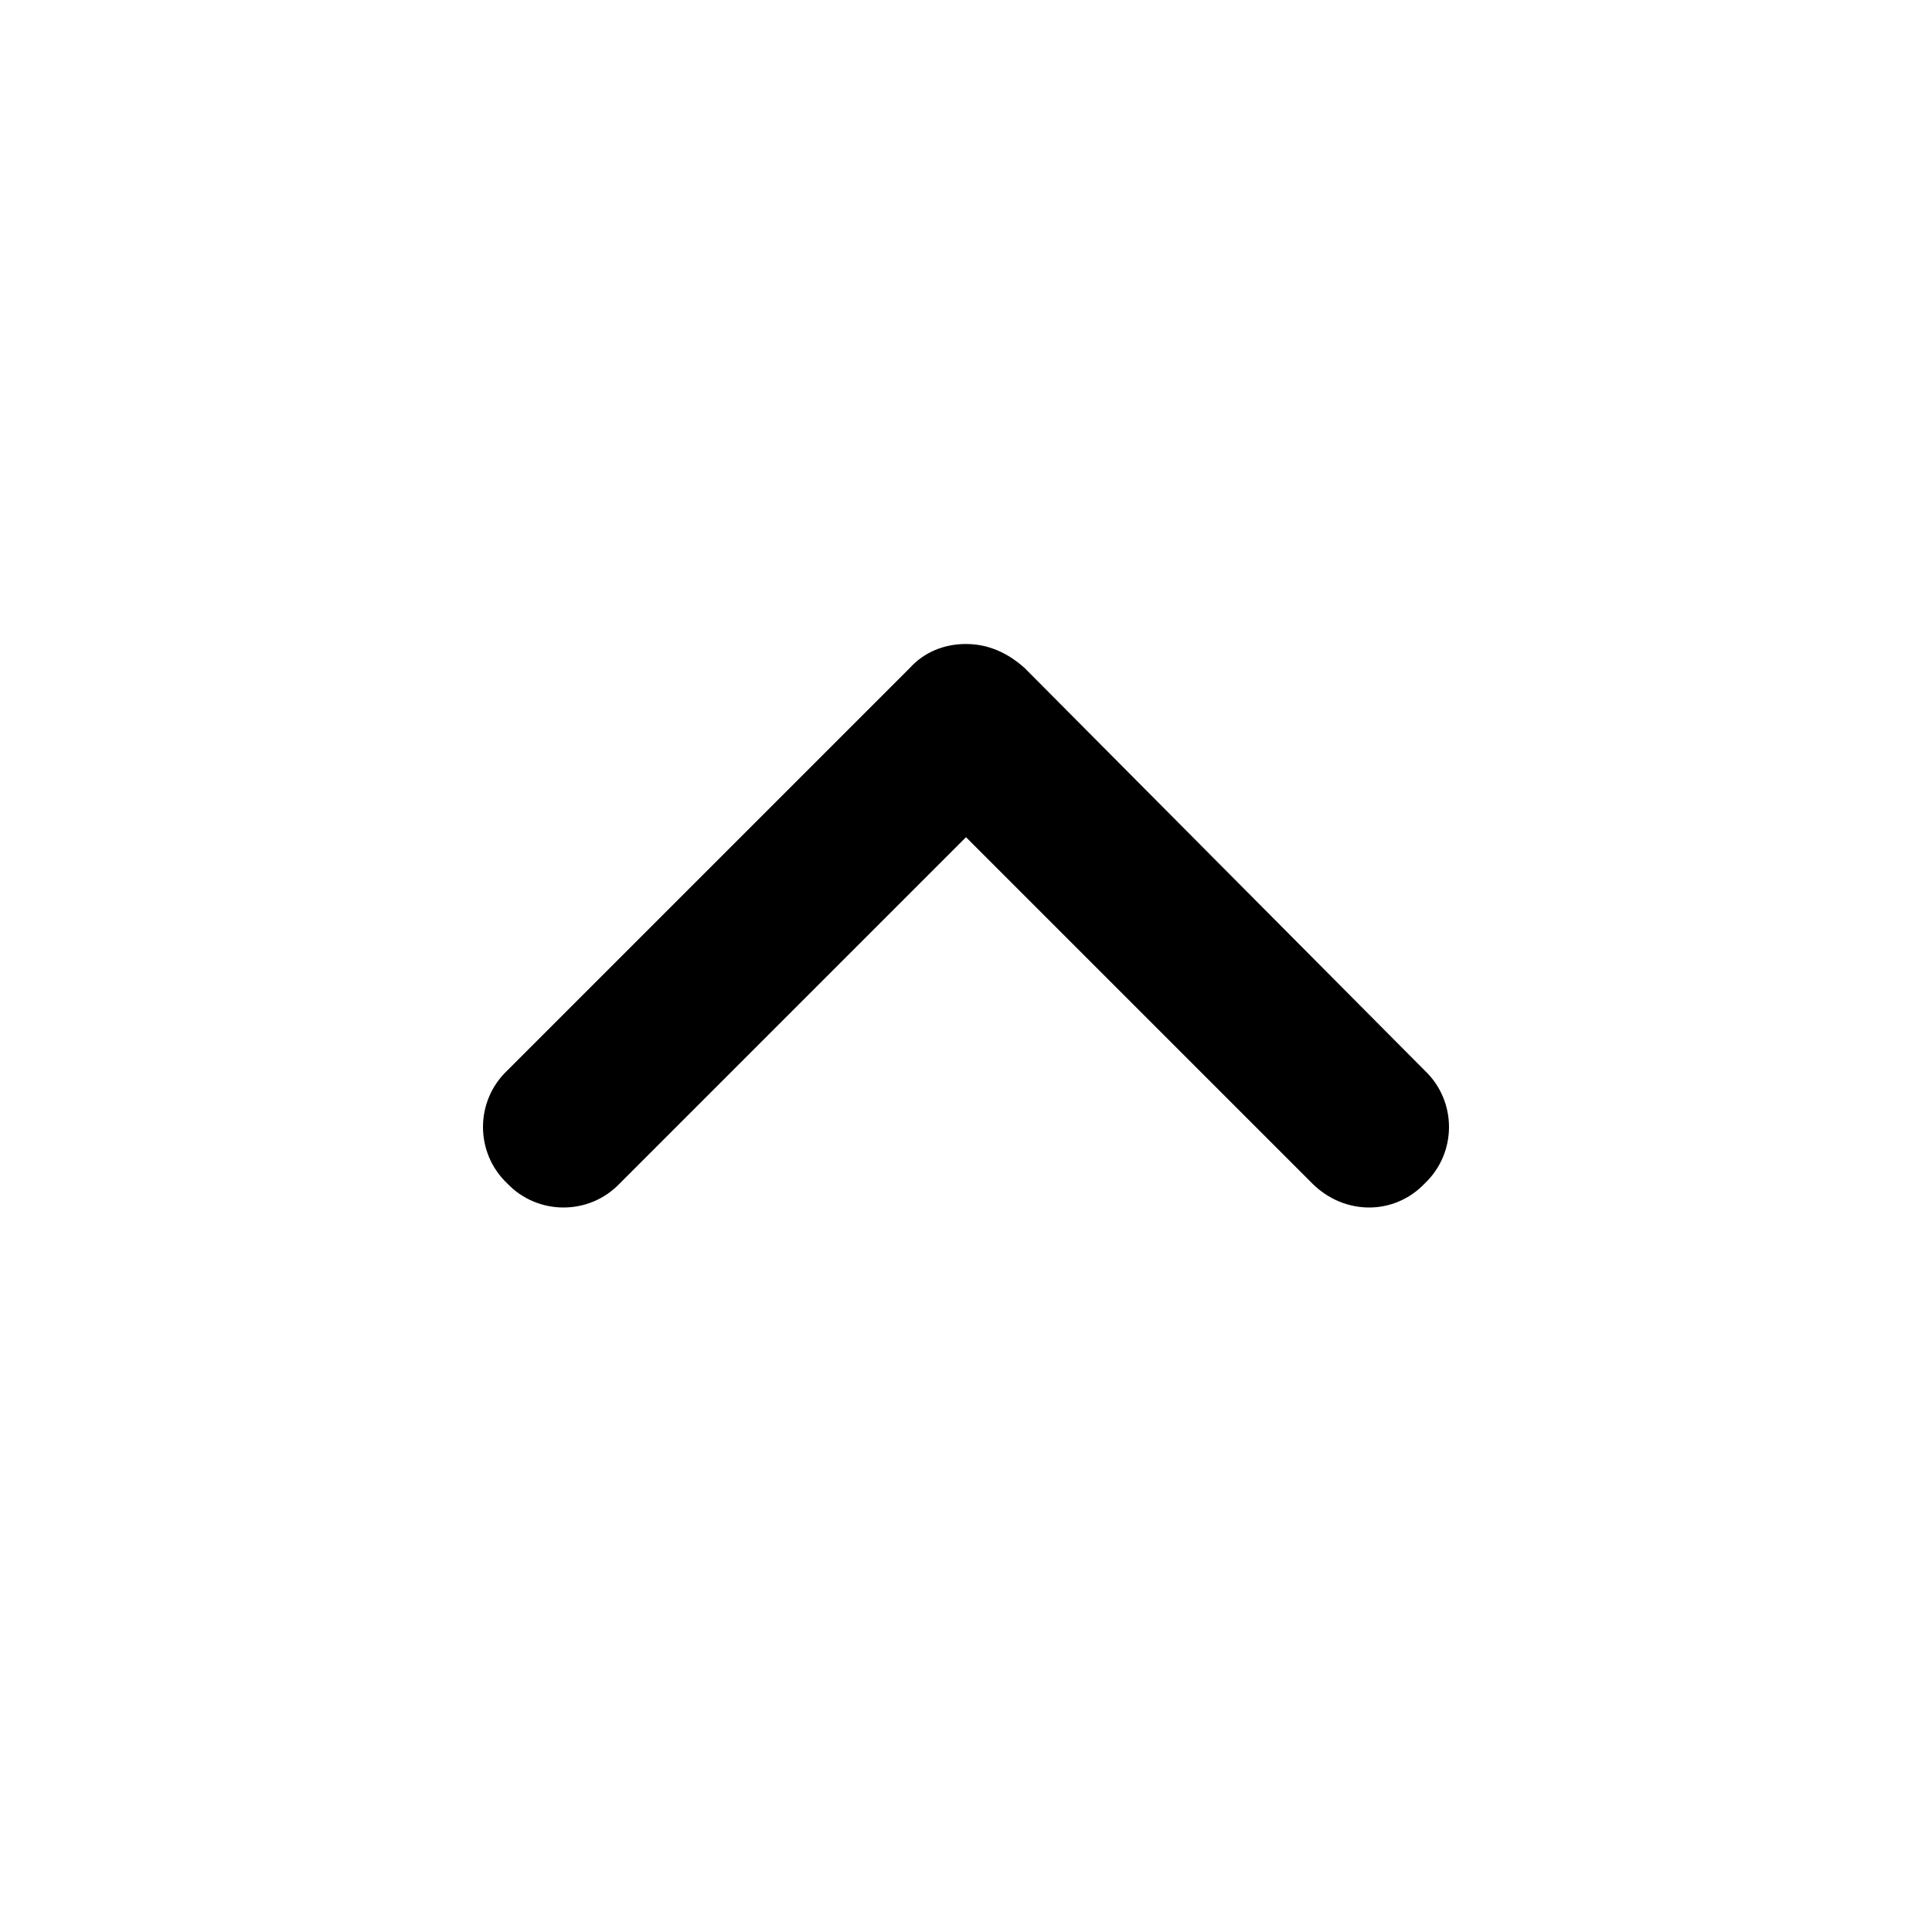
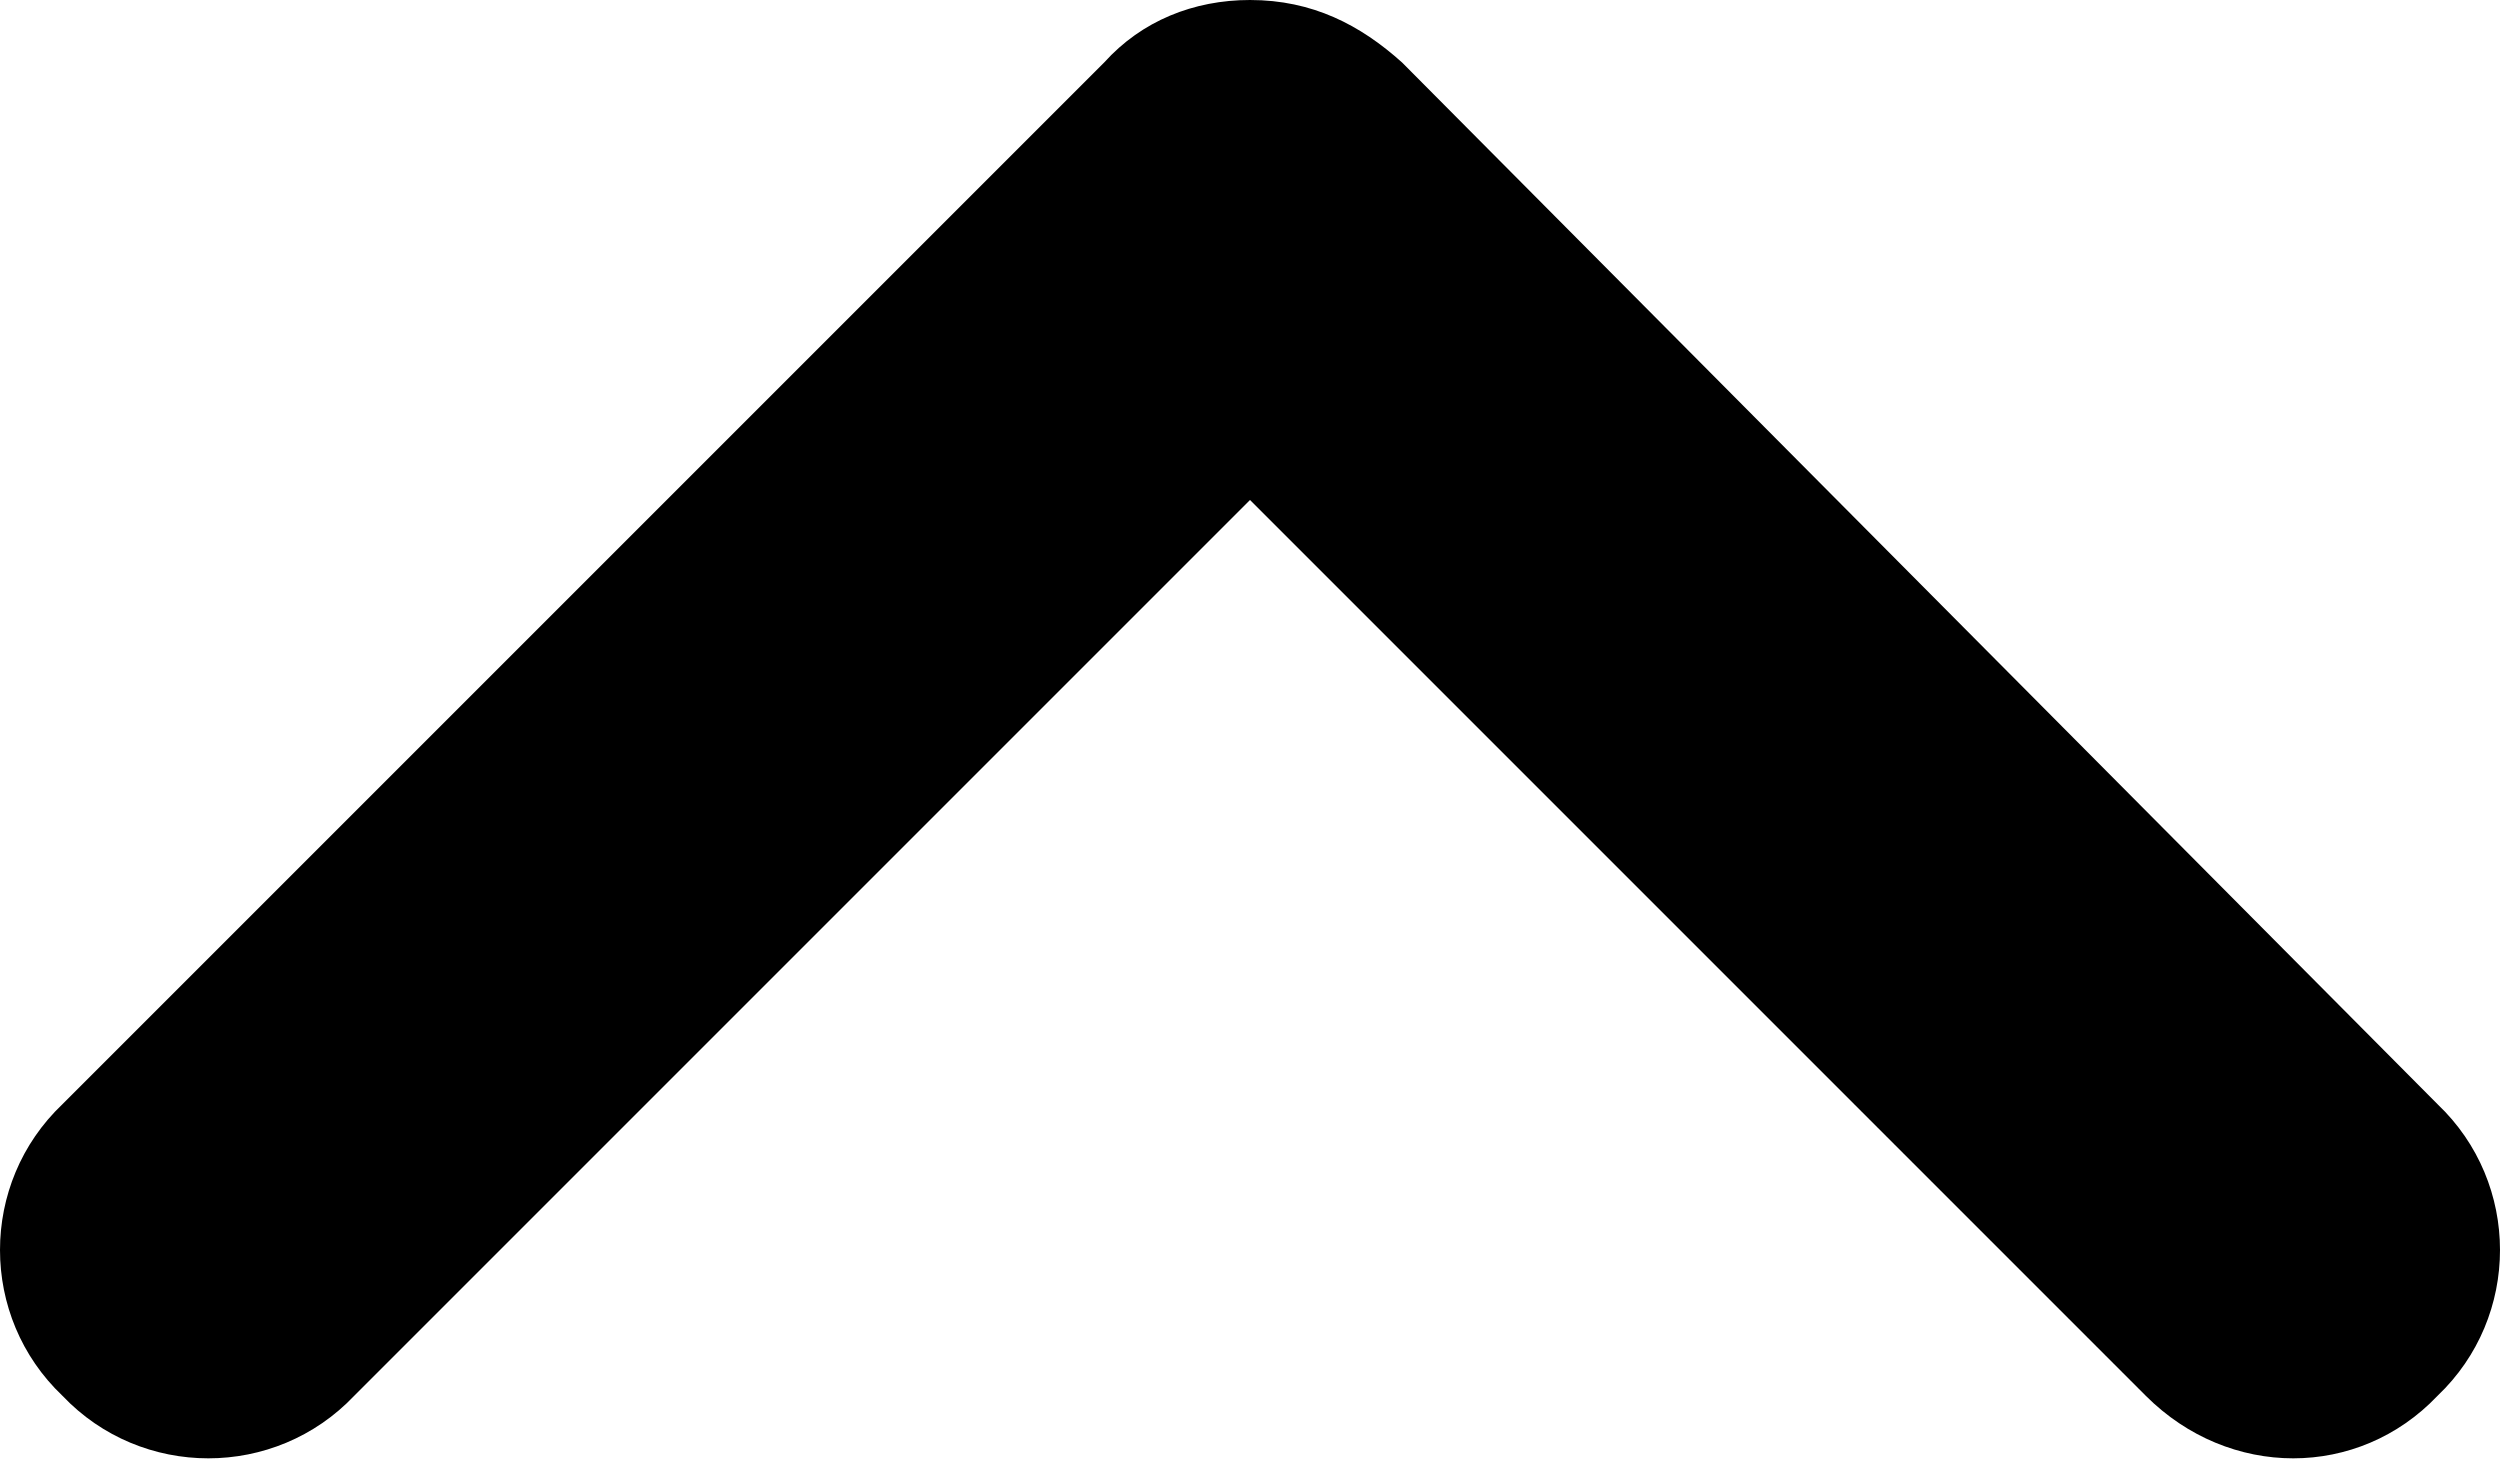
- <svg xmlns="http://www.w3.org/2000/svg" viewBox="0 0 24 24">
-   <path d="M12 8c-.27 0-.52.1-.7.3l-5 5c-.4.38-.4 1.02 0 1.4.38.4 1.02.4 1.4 0l4.3-4.3 4.3 4.3c.4.4 1.02.4 1.4 0 .4-.38.4-1.02 0-1.4l-4.97-5c-.2-.18-.44-.3-.73-.3z" />
+ <svg xmlns="http://www.w3.org/2000/svg" viewBox="0 0 12 7">
+   <path d="M6 0c-.27 0-.52.1-.7.3l-5 5c-.4.38-.4 1.02 0 1.4.38.4 1.02.4 1.4 0L6 2.4l4.3 4.3c.4.4 1.02.4 1.4 0 .4-.38.4-1.02 0-1.4L6.73.3C6.53.12 6.3 0 6 0z" />
</svg>
